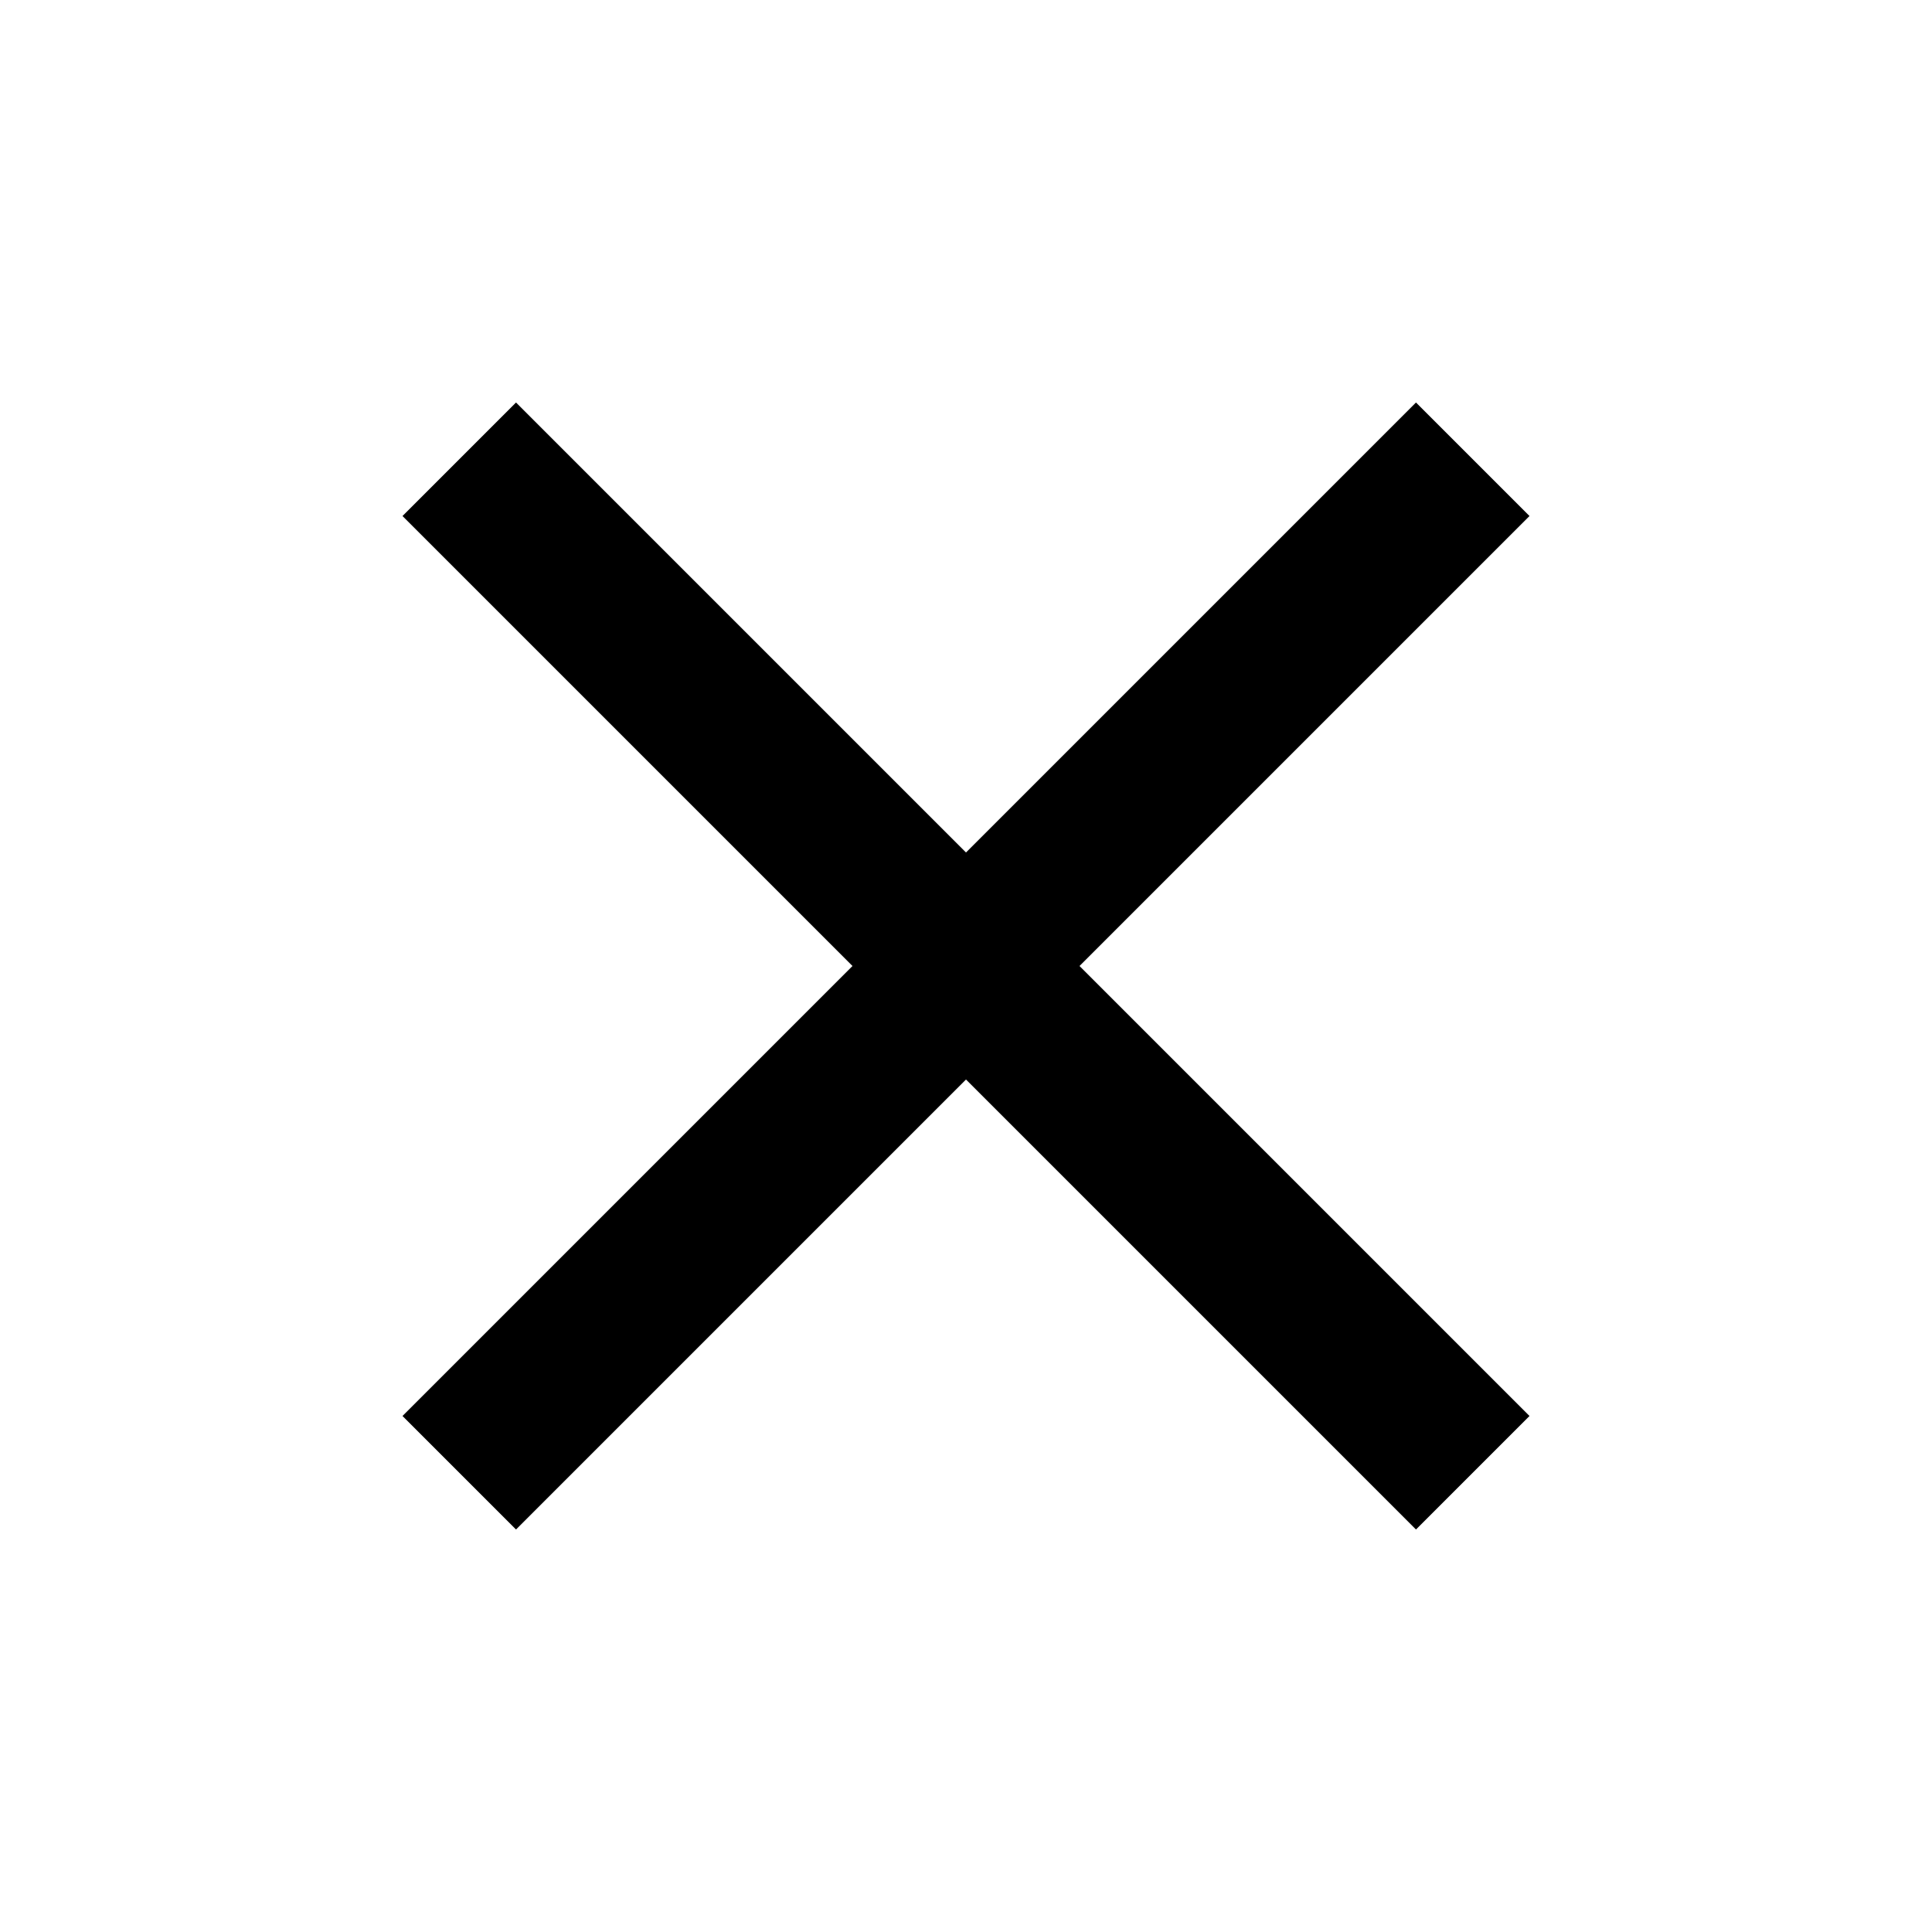
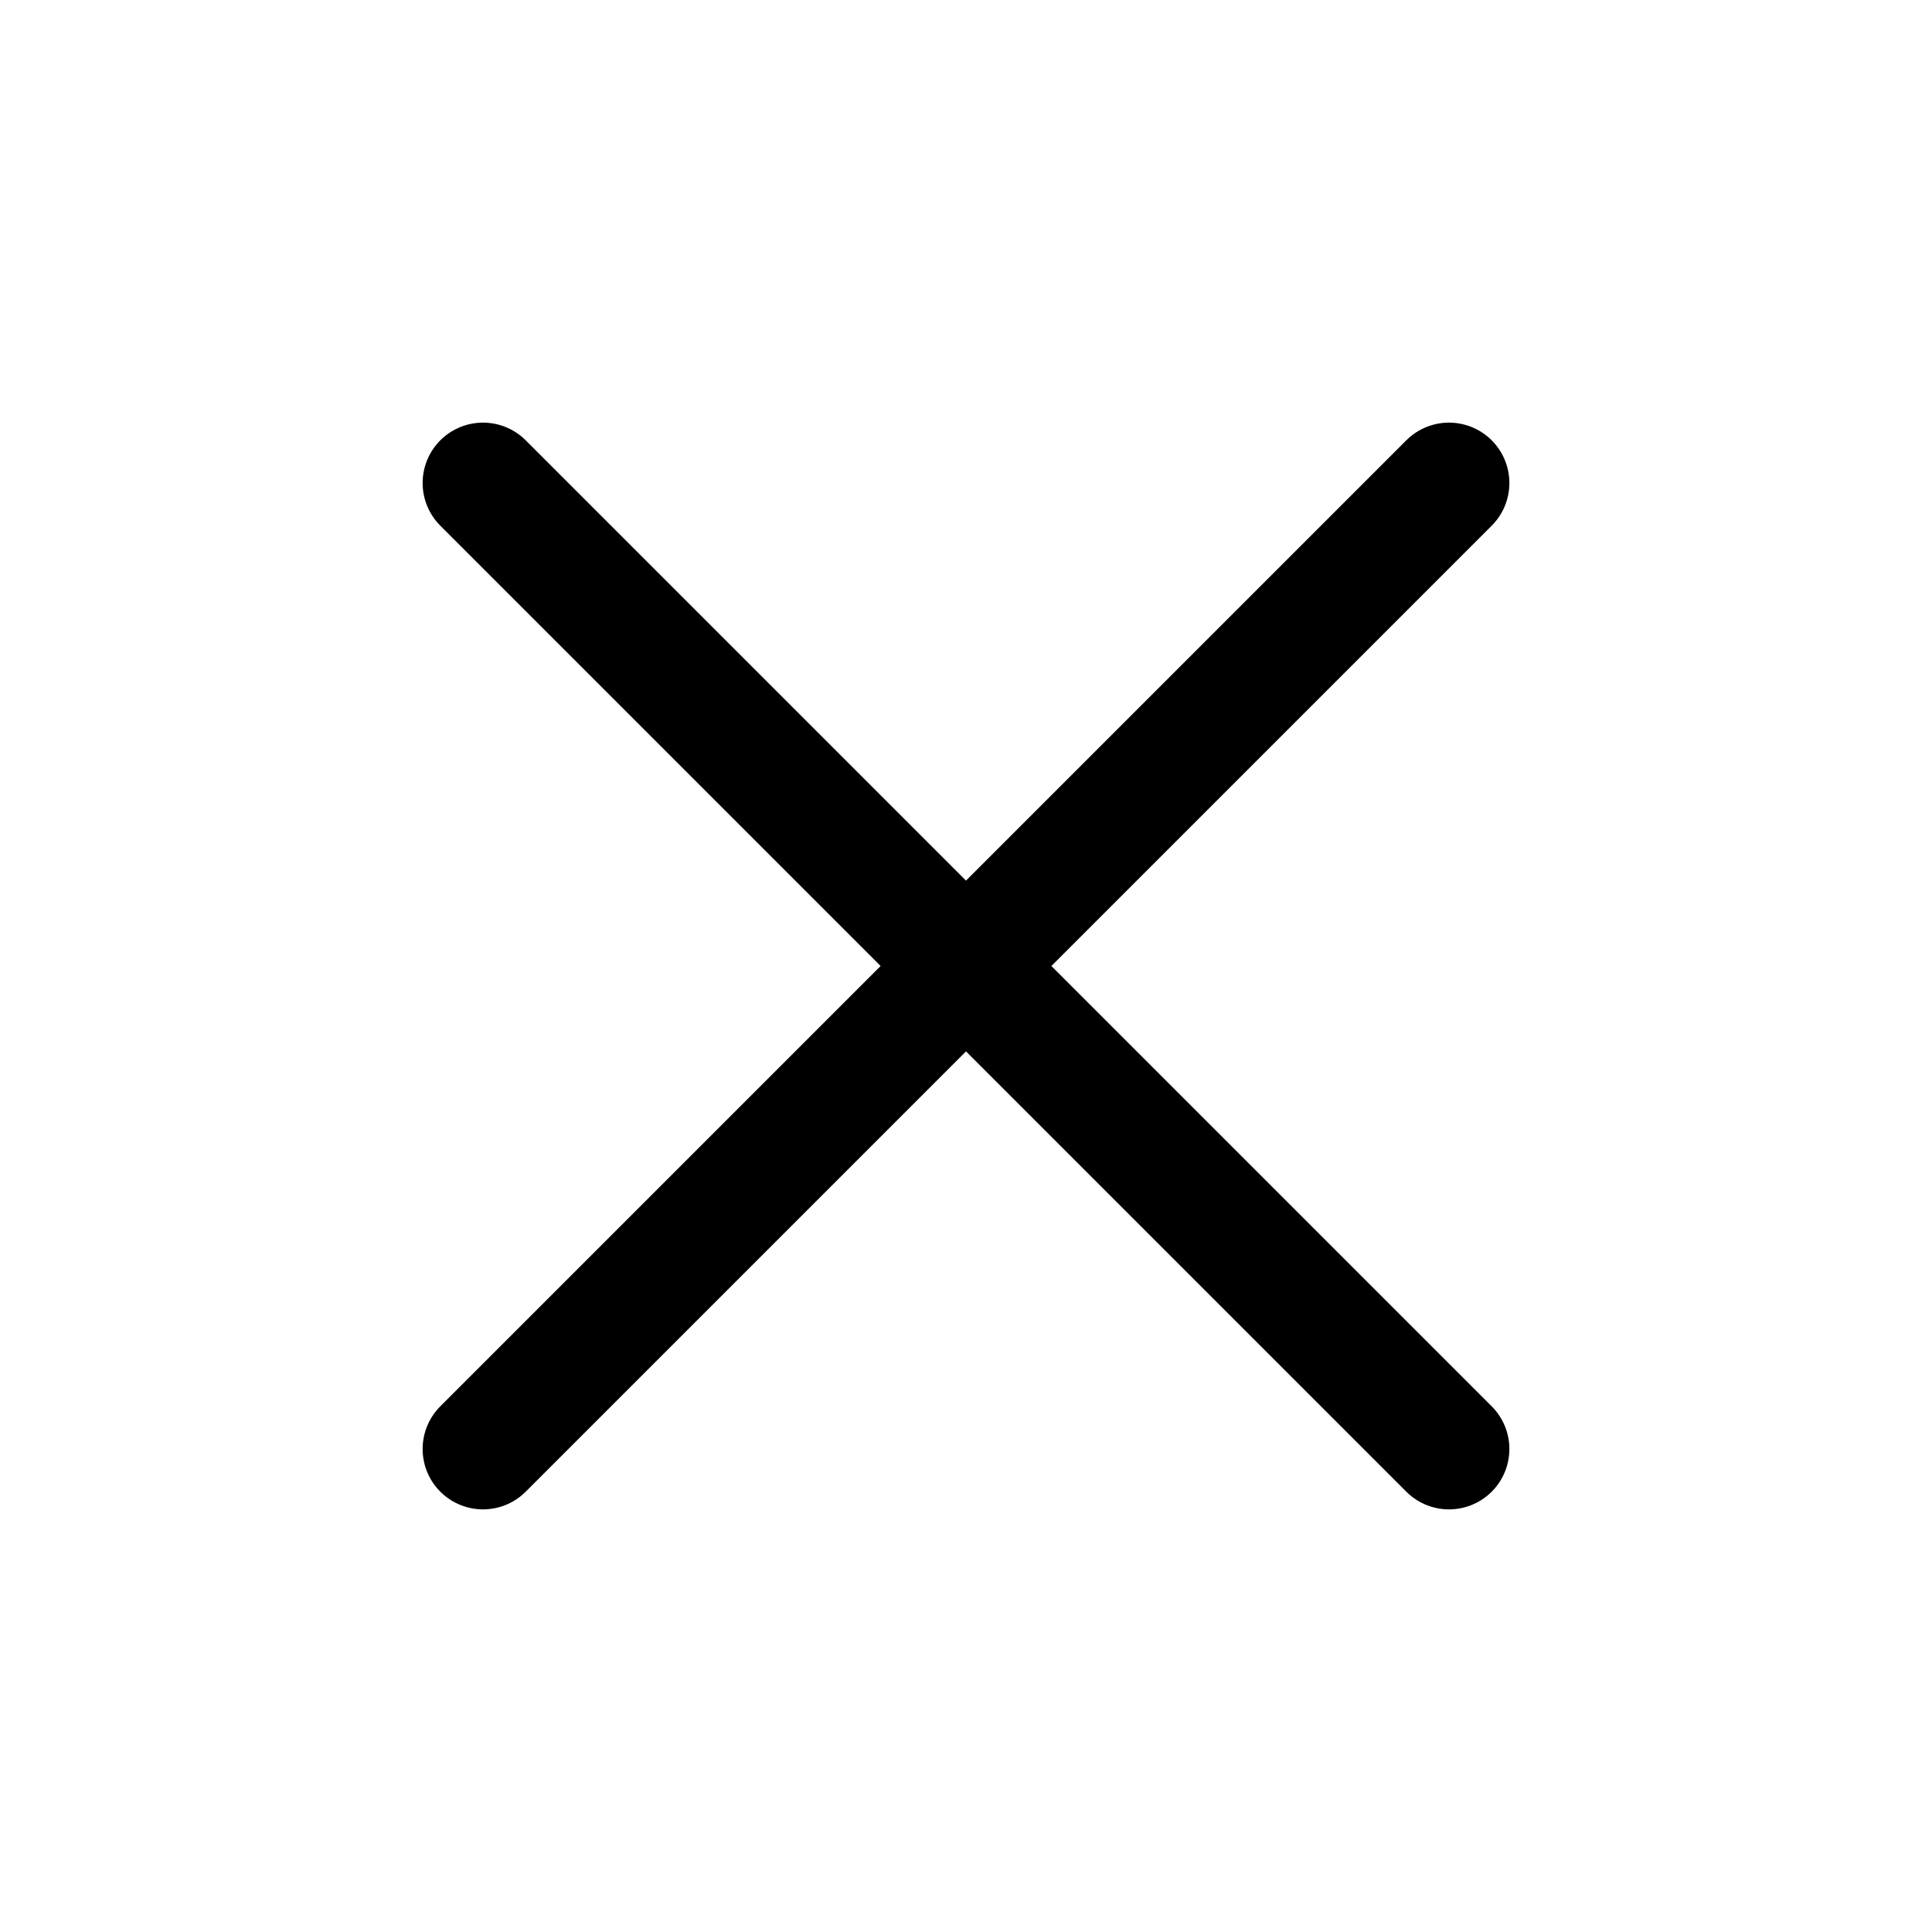
- <svg xmlns="http://www.w3.org/2000/svg" height="20px" viewBox="0 0 24 24" width="20px" fill="#000000">
-   <path d="M0 0h24v24H0V0z" fill="none" />
-   <path d="M19 6.41L17.59 5 12 10.59 6.41 5 5 6.41 10.59 12 5 17.59 6.41 19 12 13.41 17.59 19 19 17.59 13.41 12 19 6.41z" />
+ <svg xmlns="http://www.w3.org/2000/svg" height="20px" width="20px" fill="none" stroke="currentColor" stroke-width="1.5" viewBox="0 0 24 24" aria-hidden="true">
+   <path stroke-linecap="round" stroke-linejoin="round" d="M6 18L18 6M6 6l12 12" />
</svg>
